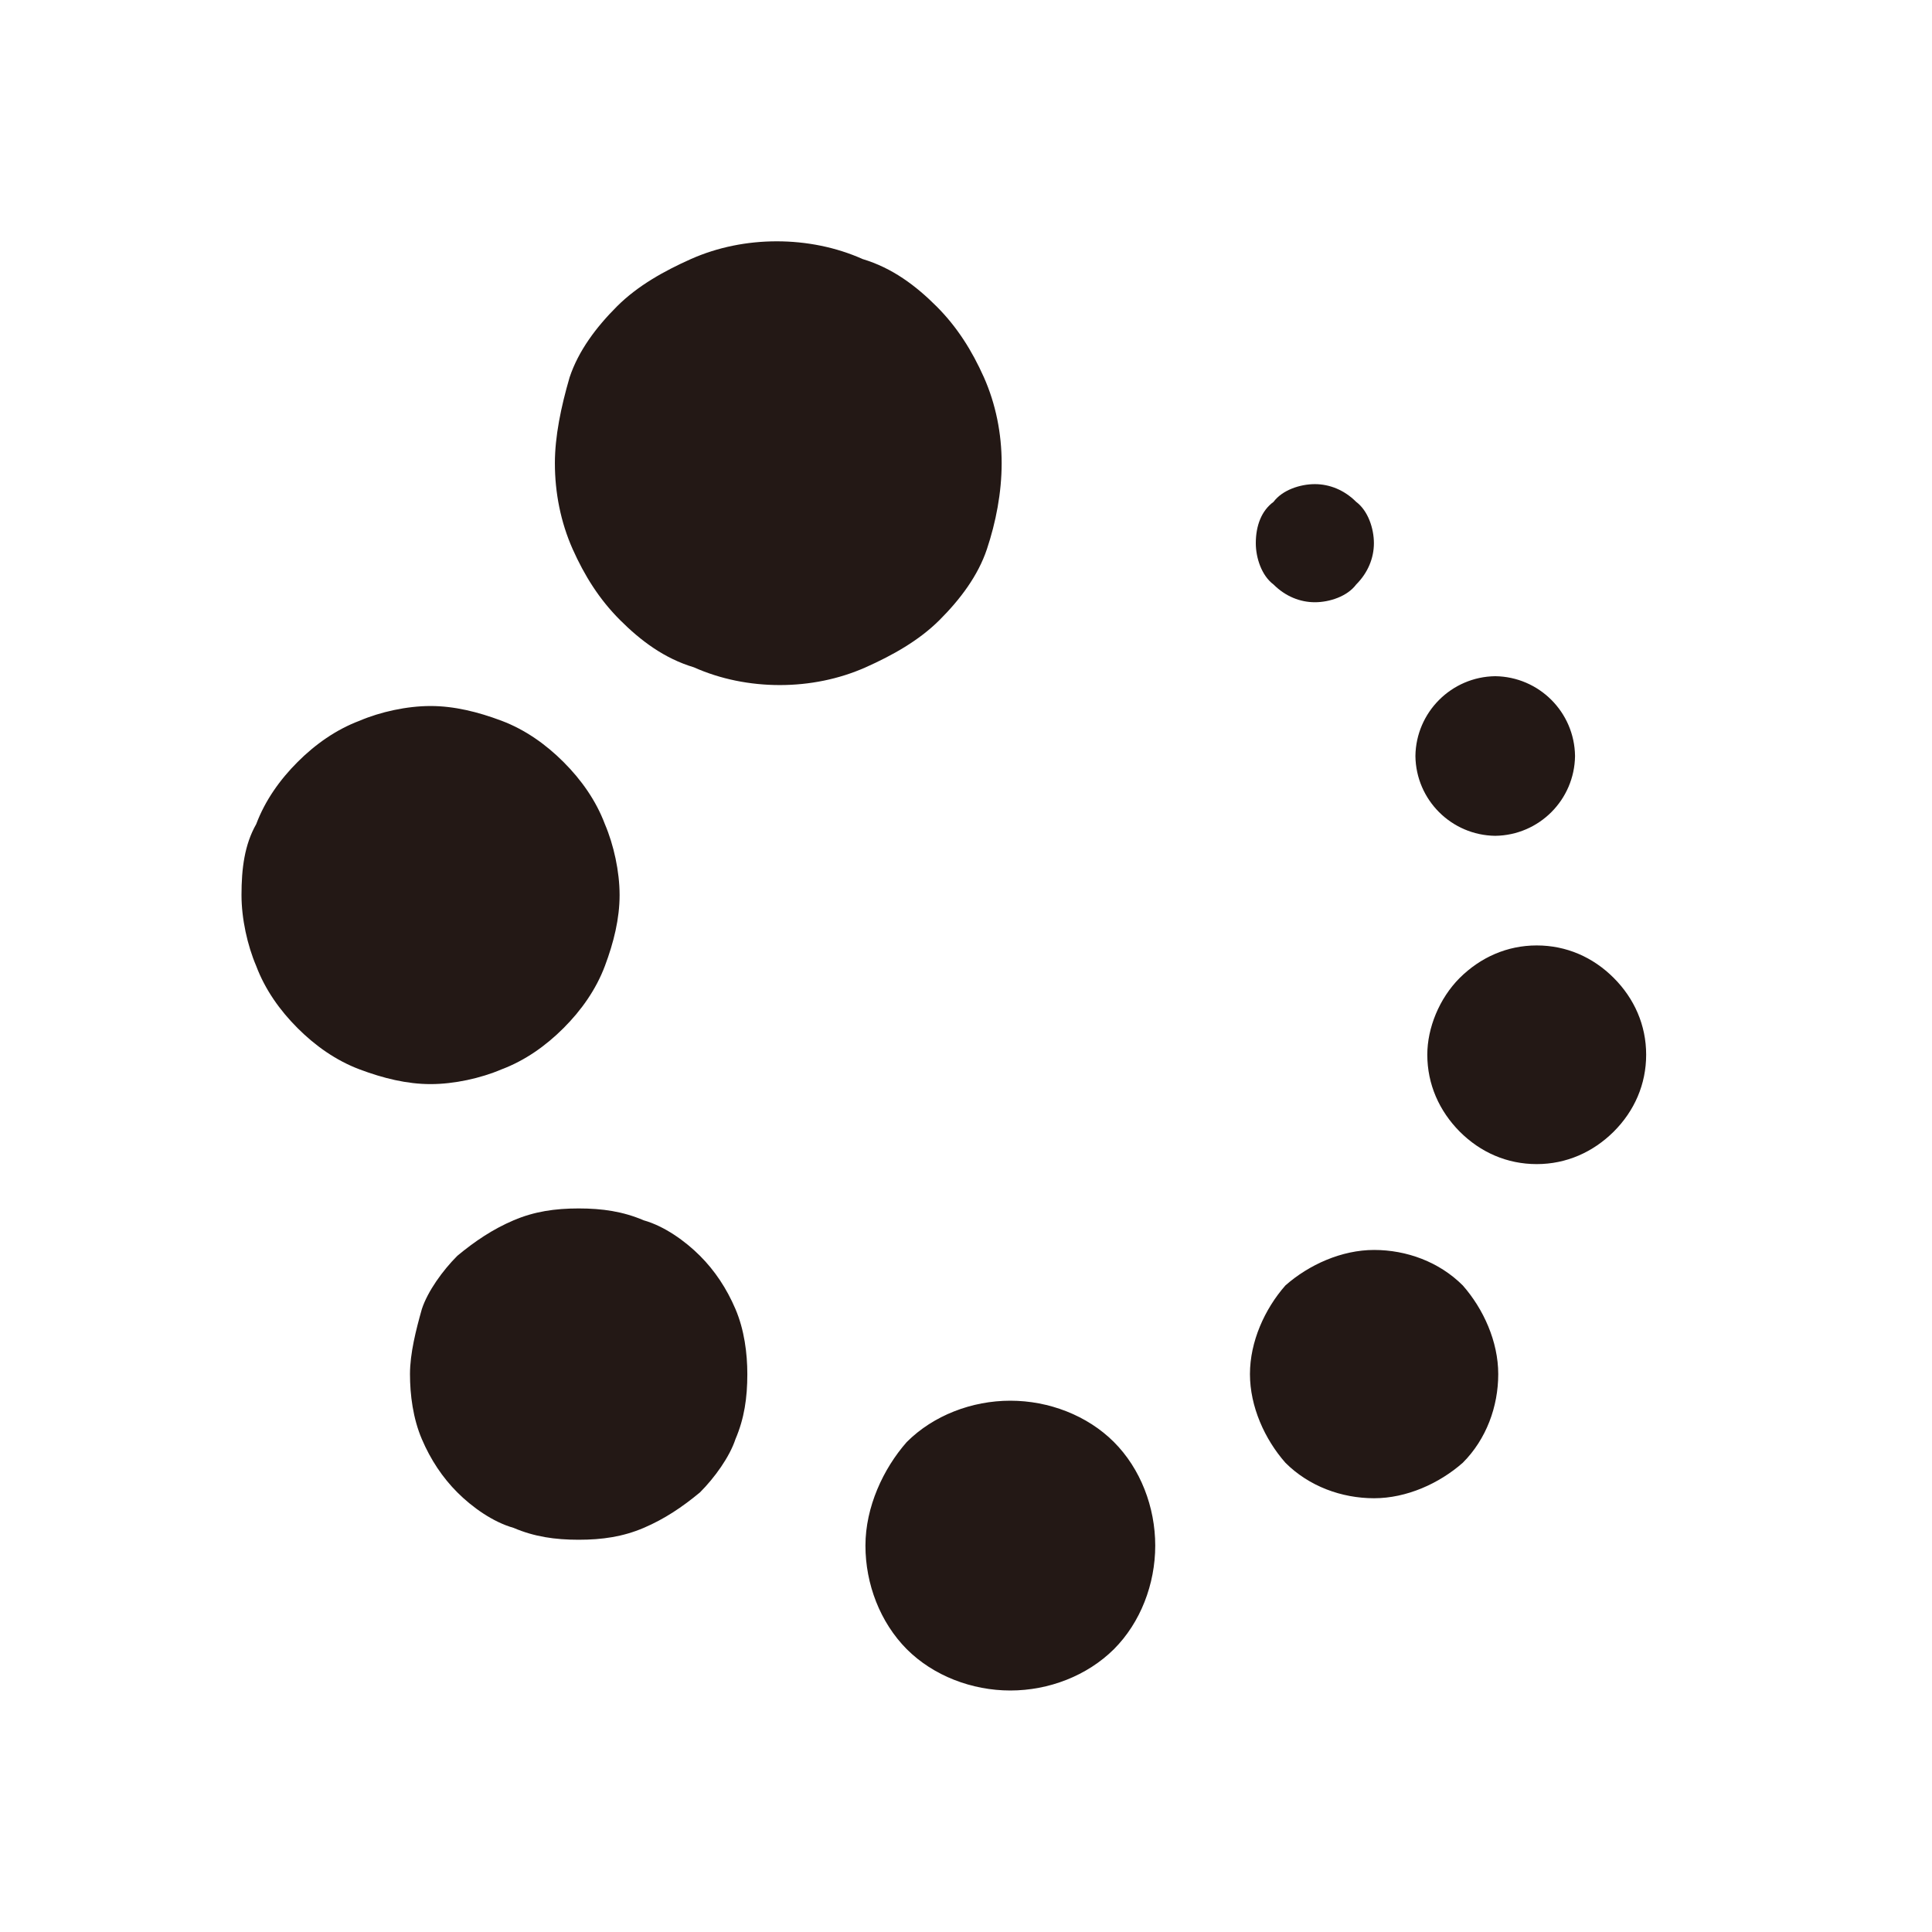
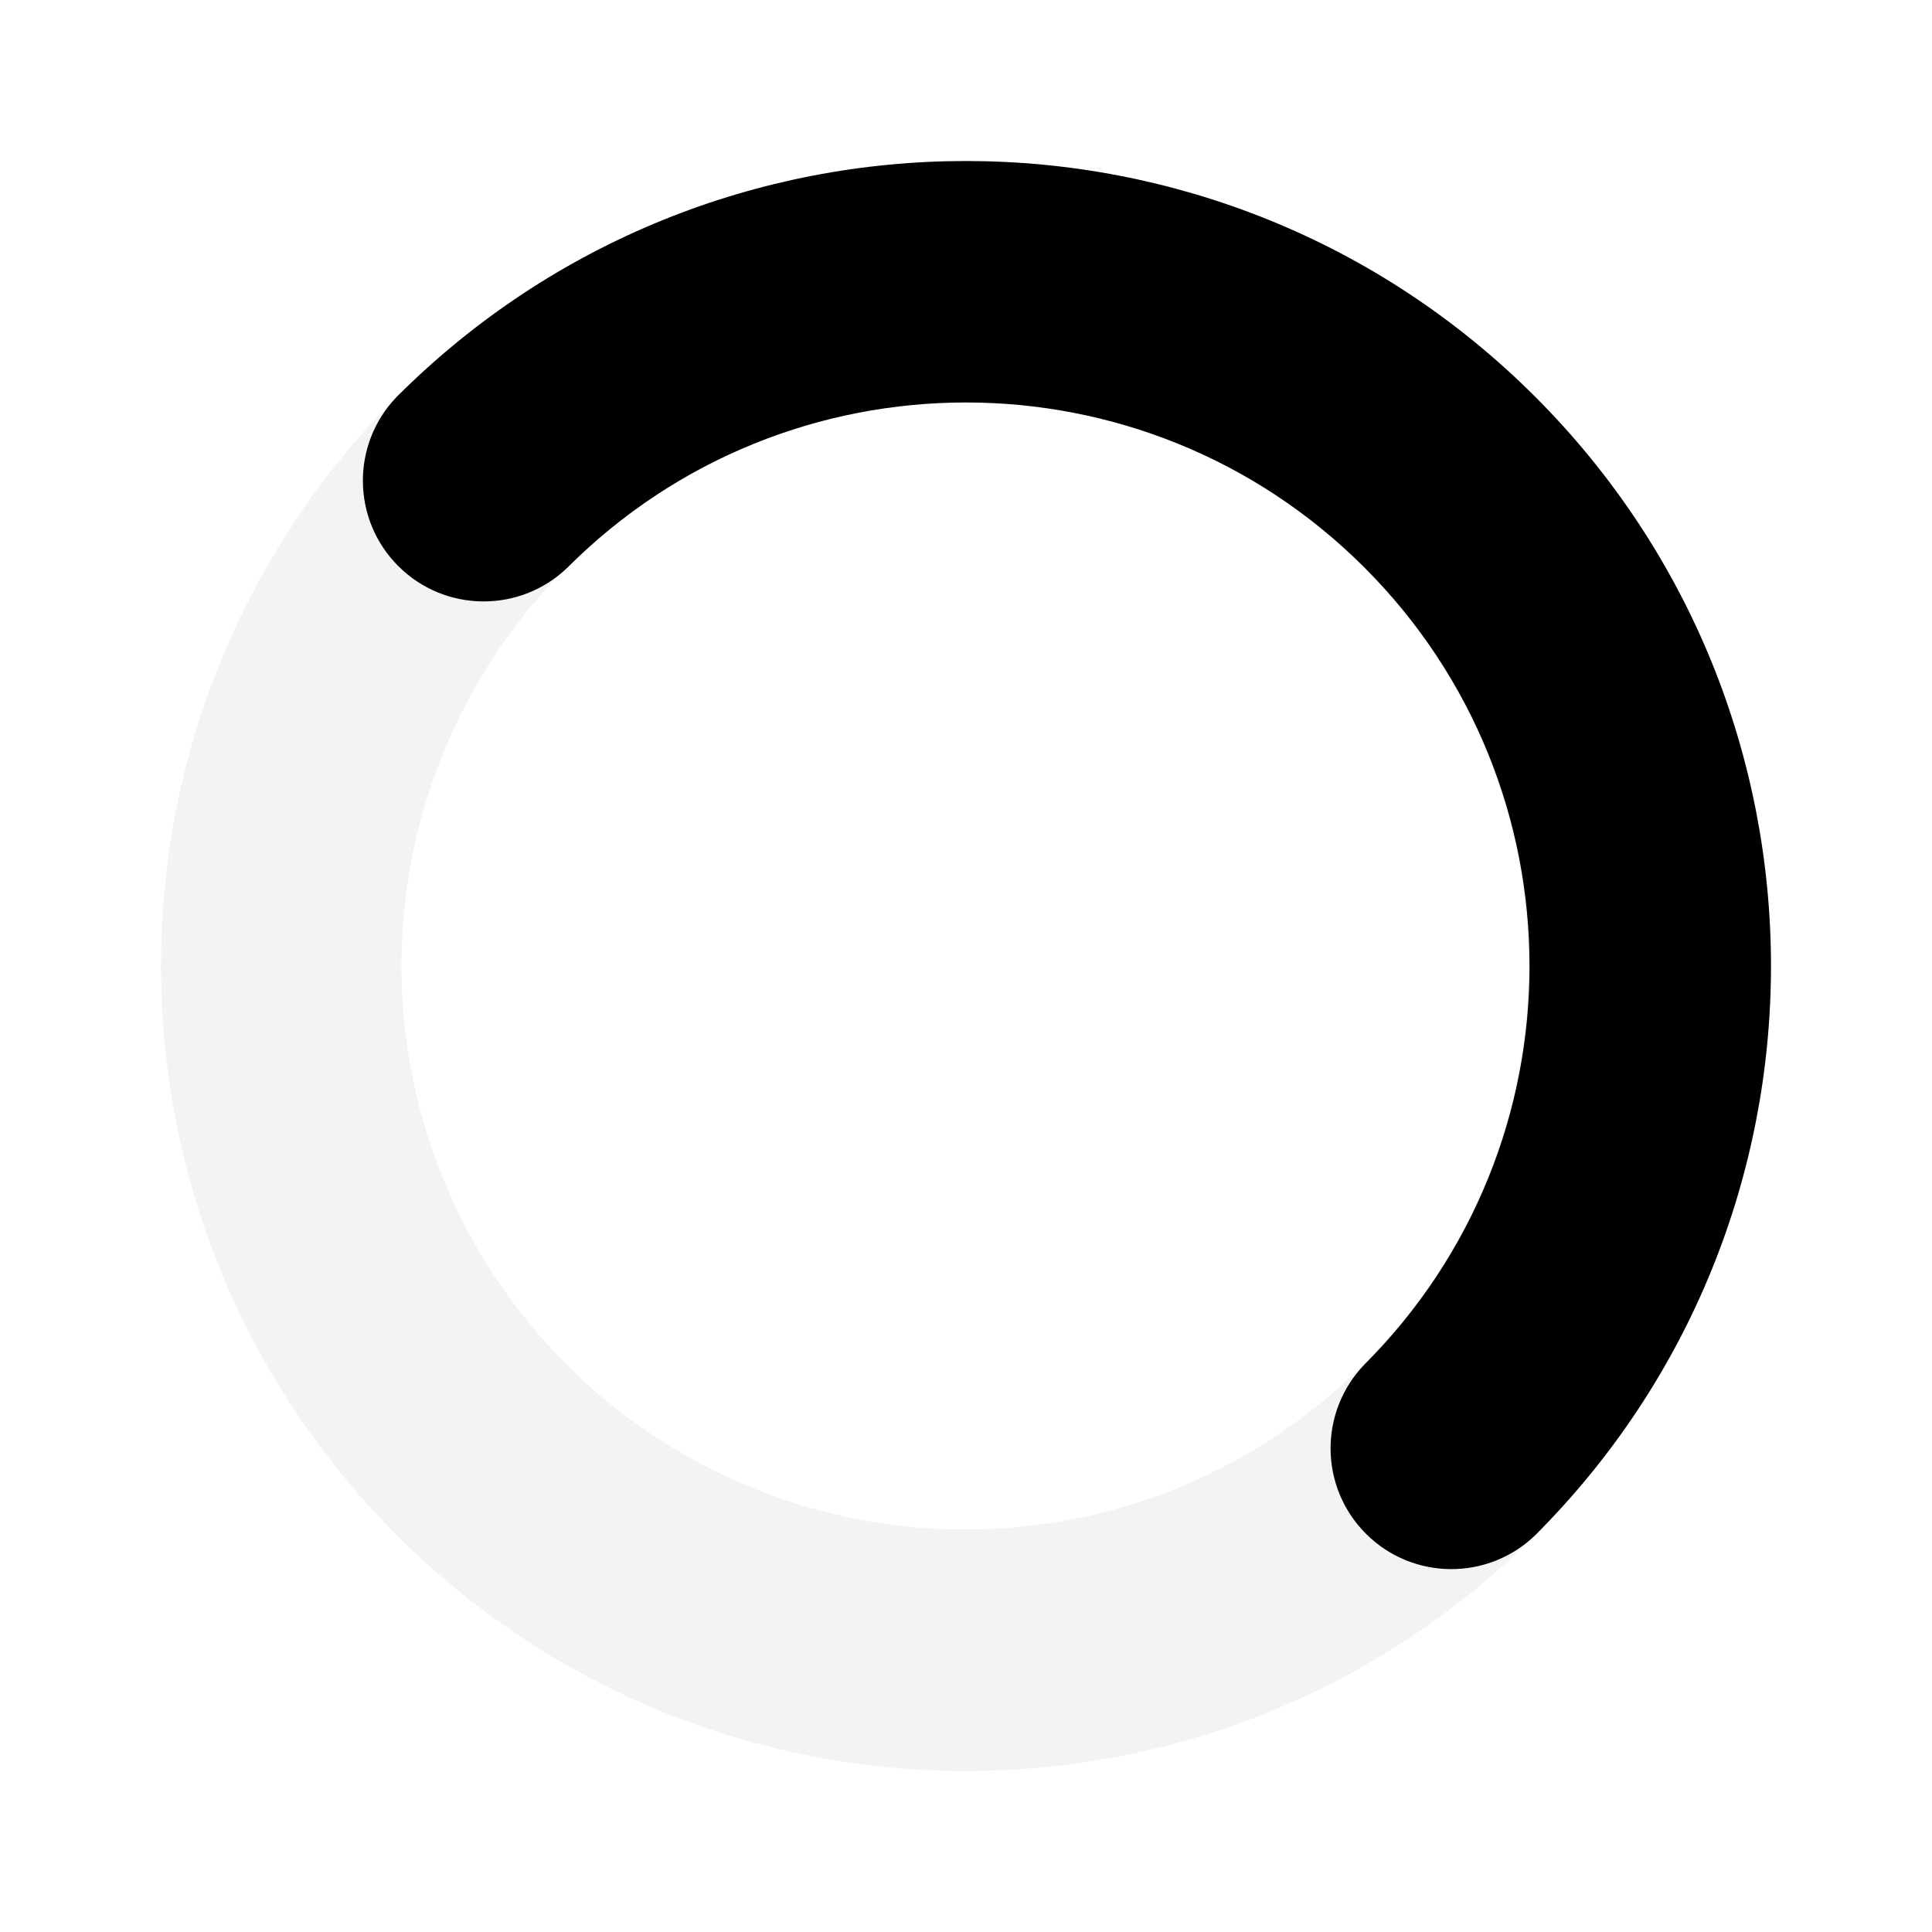
- <svg xmlns="http://www.w3.org/2000/svg" t="1758267434268" class="icon" viewBox="0 0 1024 1024" version="1.1" p-id="15692" width="200" height="200">
-   <path d="M294.1 245.5c0 15.7 3.1 31.3 9.4 45.5 6.3 14.1 14.1 26.6 25.1 37.6 11 11 23.5 20.4 39.2 25.1 14.1 6.3 29.8 9.4 45.5 9.4s31.3-3.1 45.5-9.4c14.1-6.3 28.2-14.1 39.2-25.1 11-11 20.4-23.5 25.1-37.6 4.7-14.1 7.8-29.8 7.8-45.5s-3.1-31.3-9.4-45.5c-6.3-14.1-14.1-26.6-25.1-37.6-11-11-23.5-20.4-39.2-25.1-14.1-6.3-29.8-9.4-45.5-9.4s-31.3 3.1-45.5 9.4c-14.1 6.3-28.2 14.1-39.2 25.1-11 11-20.4 23.5-25.1 37.6-4.6 15.8-7.8 31.4-7.8 45.5zM128 474.4c0 12.5 3.1 26.6 7.8 37.6 4.7 12.5 12.5 23.5 21.9 32.9 9.4 9.4 20.4 17.2 32.9 21.9 12.5 4.7 25.1 7.8 37.6 7.8s26.6-3.1 37.6-7.8c12.5-4.7 23.5-12.5 32.9-21.9 9.4-9.4 17.2-20.4 21.9-32.9 4.7-12.5 7.8-25.1 7.8-37.6s-3.1-26.6-7.8-37.6c-4.7-12.5-12.5-23.5-21.9-32.9-9.4-9.4-20.4-17.2-32.9-21.9-12.5-4.7-25.1-7.8-37.6-7.8s-26.6 3.1-37.6 7.8c-12.5 4.7-23.5 12.5-32.9 21.9-9.4 9.4-17.2 20.4-21.9 32.9-6.2 10.9-7.8 23.5-7.8 37.6z m89.3 253.9c0 11 1.6 23.5 6.3 34.5 4.7 11 11 20.4 18.8 28.2 7.8 7.8 18.8 15.7 29.8 18.8 11 4.7 21.9 6.3 34.5 6.3 12.5 0 23.5-1.6 34.5-6.3 11-4.7 20.4-11 29.8-18.8 7.8-7.8 15.7-18.8 18.8-28.2 4.7-11 6.3-21.9 6.3-34.5 0-11-1.6-23.5-6.3-34.5-4.7-11-11-20.4-18.8-28.2-7.8-7.8-18.8-15.7-29.8-18.8-11-4.7-21.9-6.3-34.5-6.3-12.5 0-23.5 1.6-34.5 6.3-11 4.7-20.4 11-29.8 18.8-7.8 7.8-15.7 18.8-18.8 28.2-3.1 11-6.3 23.5-6.3 34.5z m241.4 90.9c0 20.4 7.8 40.7 21.9 54.9 14.1 14.1 34.5 21.9 54.9 21.9s40.7-7.8 54.9-21.9c14.1-14.1 21.9-34.5 21.9-54.9s-7.8-40.8-21.9-54.9c-14.1-14.1-34.5-21.9-54.9-21.9s-40.8 7.8-54.9 21.9c-12.5 14.2-21.9 34.5-21.9 54.9z m203.8-90.9c0 17.2 7.8 34.5 18.8 47 12.5 12.5 29.8 18.8 47 18.8s34.5-7.8 47-18.8c12.5-12.5 18.8-29.8 18.8-47s-7.8-34.5-18.8-47c-12.5-12.5-29.8-18.8-47-18.8s-34.5 7.8-47 18.8c-11 12.5-18.8 29.8-18.8 47z m94-169.3c0 15.7 6.3 29.8 17.2 40.8 11 11 25.1 17.2 40.8 17.2 15.7 0 29.8-6.3 40.8-17.2 11-11 17.2-25.1 17.2-40.8 0-15.7-6.3-29.8-17.2-40.7-11-11-25.1-17.2-40.8-17.2-15.7 0-29.8 6.3-40.8 17.2-10.9 10.9-17.2 26.6-17.2 40.7z m-6.3-158.3c0.3 23.3 19.1 42 42.3 42.3 23.3-0.3 42-19.1 42.3-42.3-0.3-23.3-19.1-42-42.3-42.3-23.2 0.3-42 19.1-42.3 42.3z m-84.6-112.8c0 7.8 3.1 17.2 9.4 21.9 6.3 6.3 14.1 9.4 21.9 9.4 7.8 0 17.2-3.1 21.9-9.4 6.3-6.3 9.4-14.1 9.4-21.9 0-7.8-3.1-17.2-9.4-21.9-6.3-6.3-14.1-9.4-21.9-9.4-7.8 0-17.2 3.1-21.9 9.4-6.3 4.6-9.4 12.5-9.4 21.9z m0 0" fill="#231815" p-id="15693" />
+ <svg xmlns="http://www.w3.org/2000/svg" t="1758357645269" class="icon" viewBox="0 0 1024 1024" version="1.1" p-id="7610" width="200" height="200">
+   <path d="M512 85.333c235.648 0 426.667 191.019 426.667 426.667s-191.019 426.667-426.667 426.667S85.333 747.648 85.333 512 276.352 85.333 512 85.333z m0 128a298.667 298.667 0 1 0 0 597.333 298.667 298.667 0 0 0 0-597.333z" fill="#000000" fill-opacity=".05" p-id="7611" />
+   <path d="M813.696 813.696c166.613-166.613 166.613-436.779 0-603.392-166.613-166.613-436.779-166.613-603.392 0A64 64 0 0 0 300.8 300.8a298.667 298.667 0 1 1 422.4 422.4 64 64 0 0 0 90.496 90.496z" fill="#000000" p-id="7612" />
</svg>
